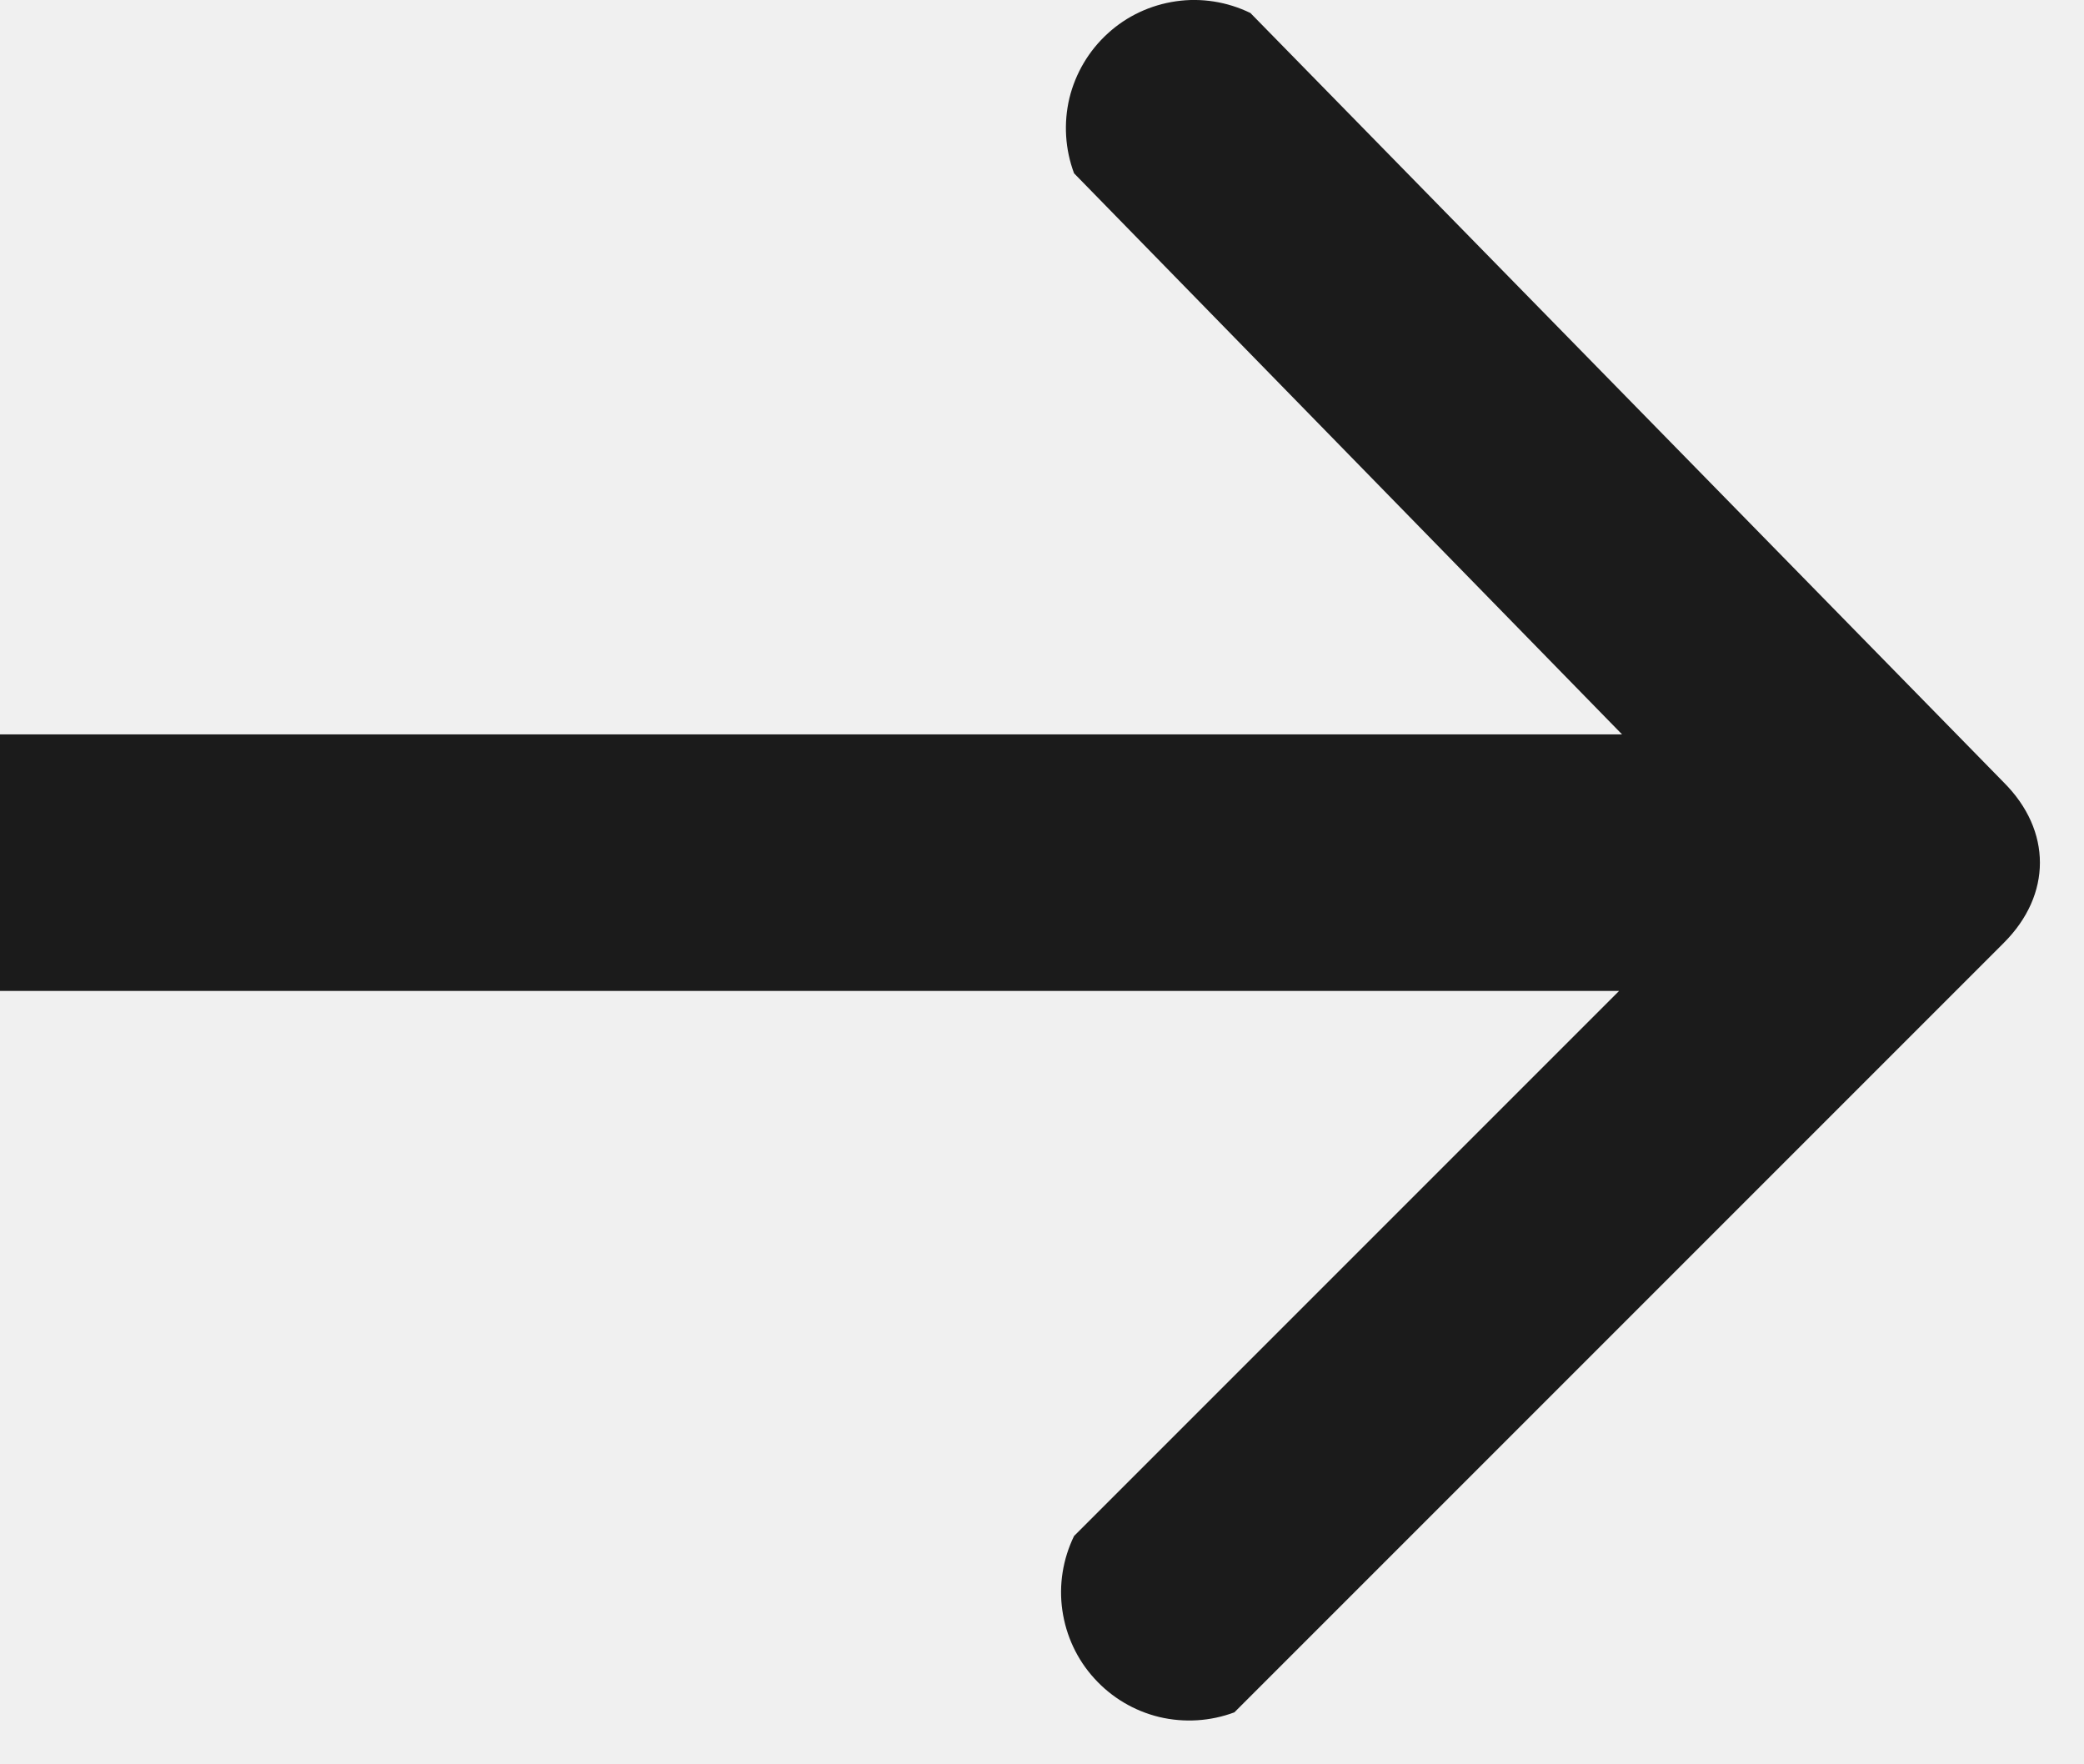
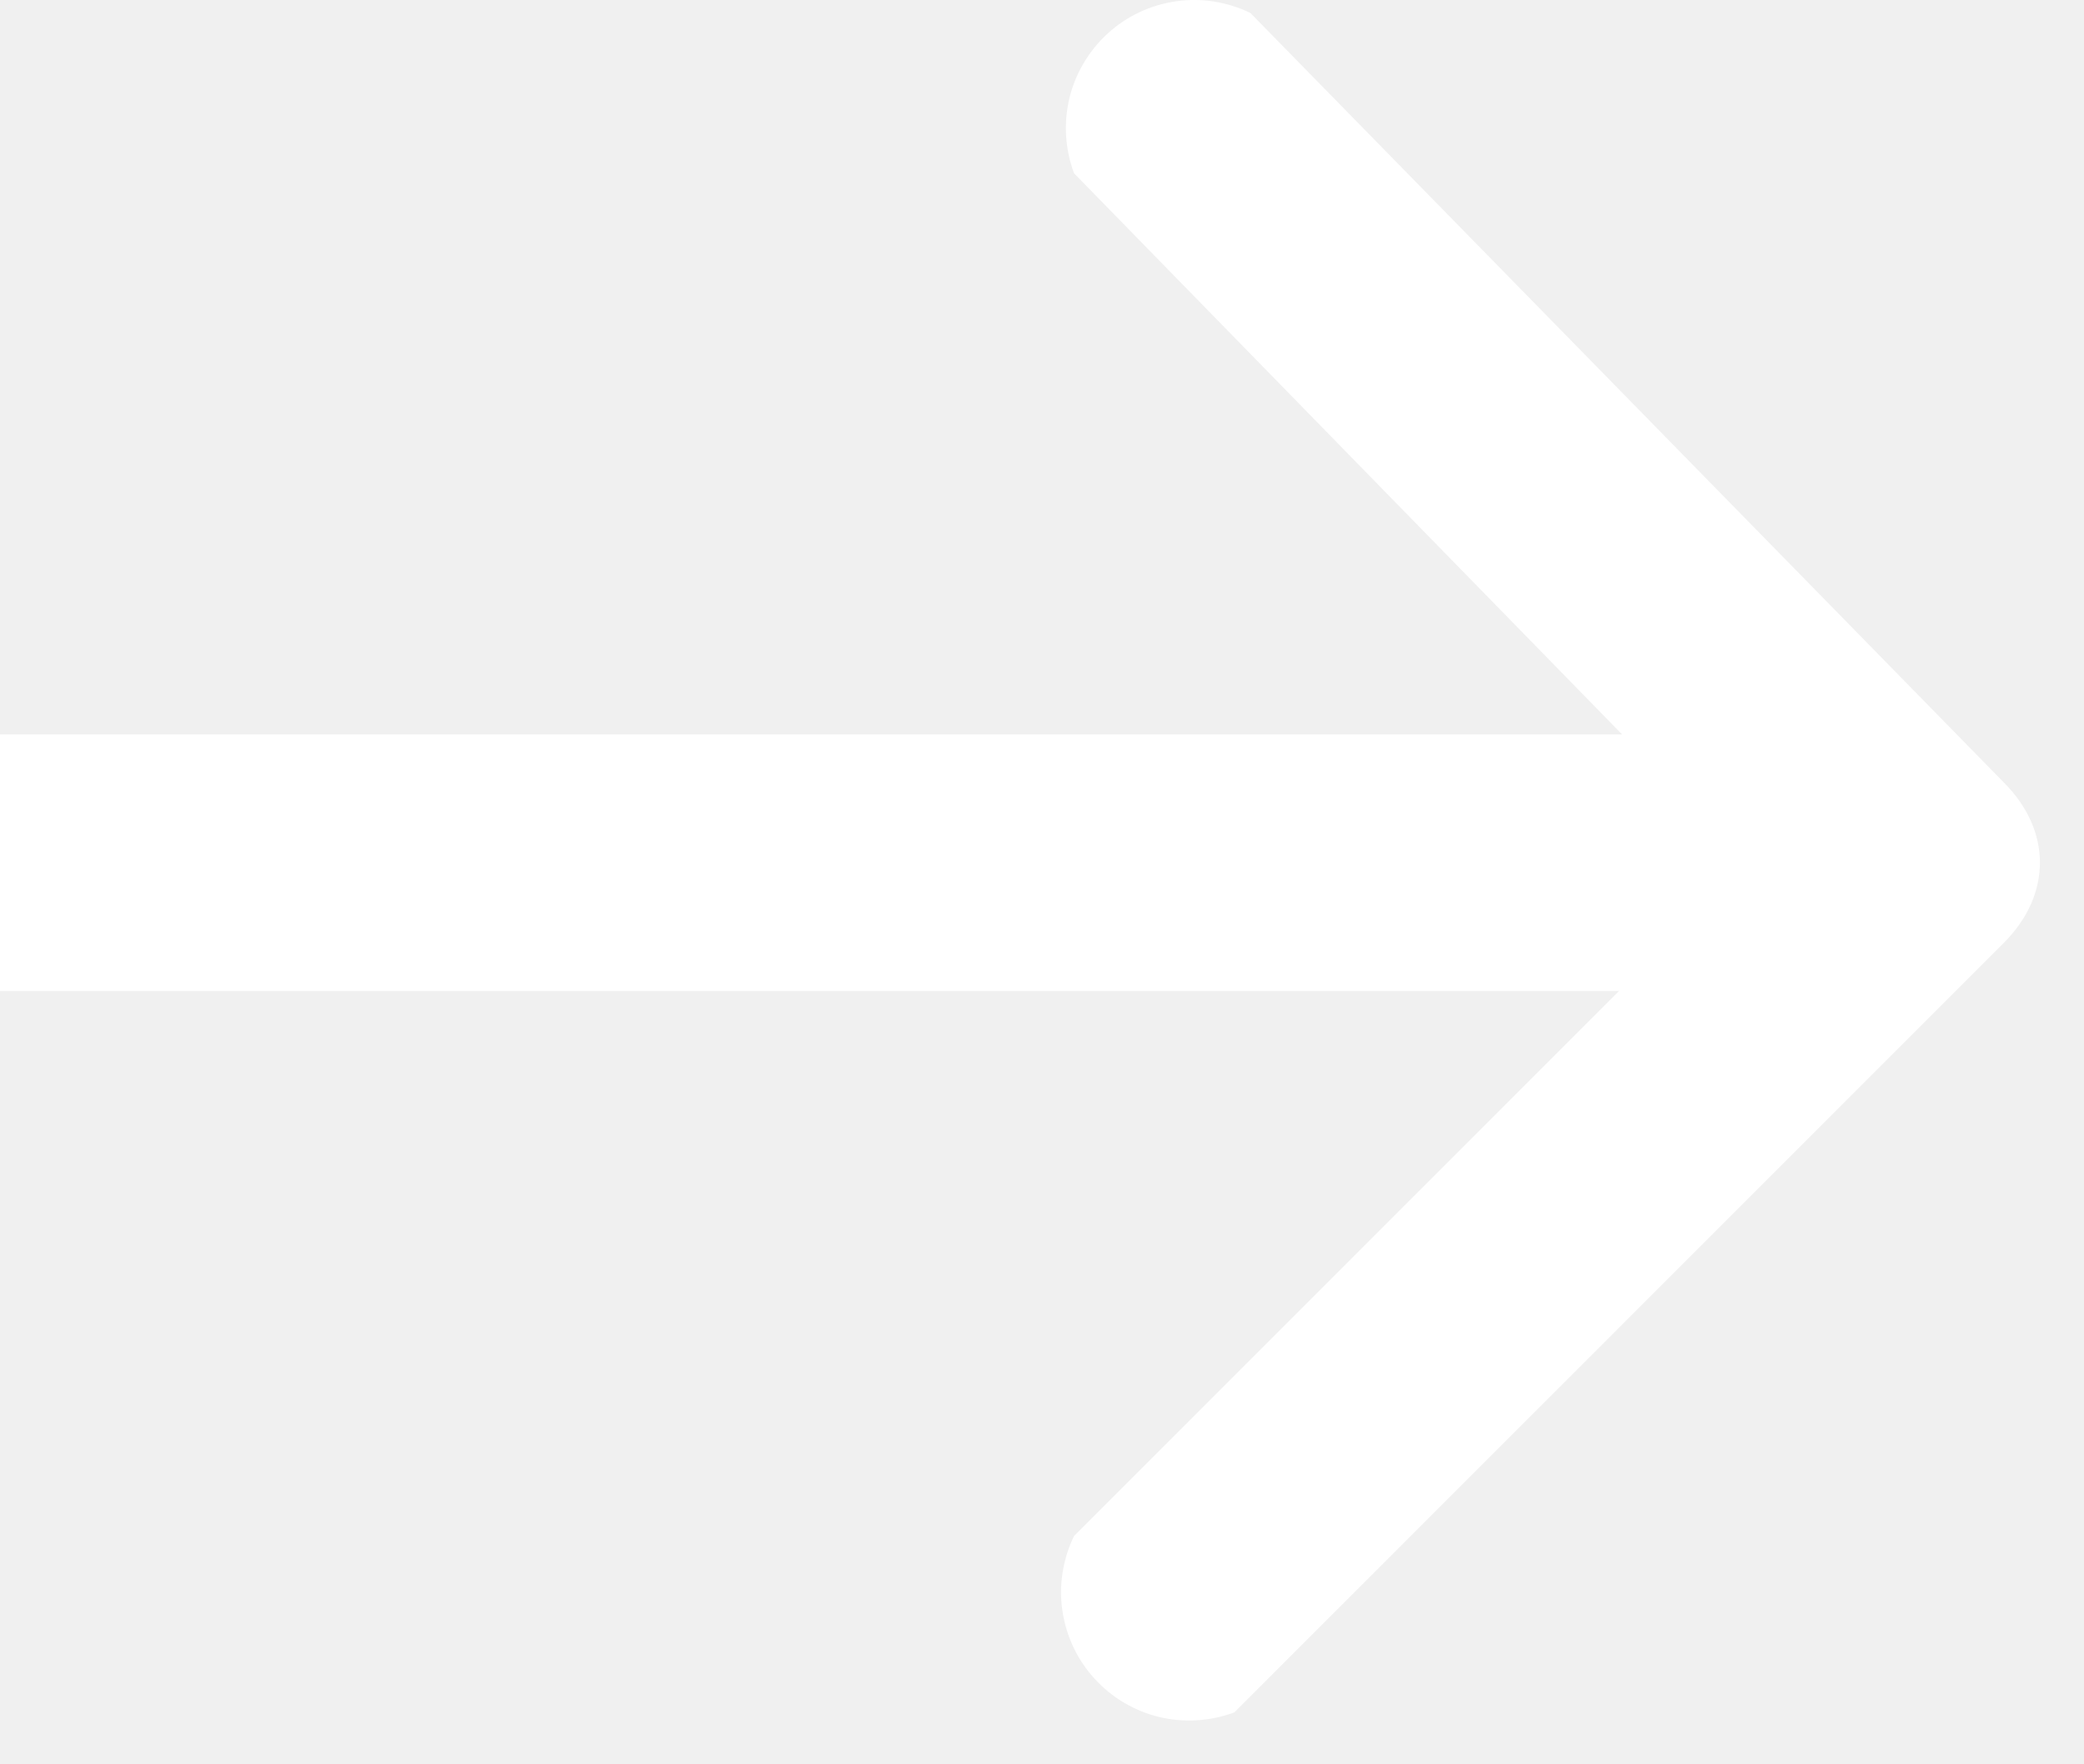
<svg xmlns="http://www.w3.org/2000/svg" width="13" height="11" viewBox="0 0 13 11" fill="none">
-   <path d="M12.5 5.881C12.8 5.581 12.8 5.181 12.5 4.881L7.8 0.081C7.656 0.011 7.494 -0.015 7.336 0.008C7.177 0.031 7.029 0.1 6.911 0.208C6.792 0.316 6.709 0.457 6.671 0.612C6.634 0.768 6.644 0.931 6.7 1.081L10.9 5.381L6.7 9.581C6.63 9.725 6.604 9.887 6.627 10.045C6.65 10.204 6.719 10.352 6.827 10.47C6.935 10.589 7.075 10.672 7.231 10.71C7.387 10.747 7.55 10.737 7.7 10.681L12.5 5.881ZM0 6.181H12V4.581H0V6.181Z" fill="#1B1B1B" />
+   <path d="M12.5 5.881C12.8 5.581 12.8 5.181 12.5 4.881L7.8 0.081C7.656 0.011 7.494 -0.015 7.336 0.008C7.177 0.031 7.029 0.1 6.911 0.208C6.792 0.316 6.709 0.457 6.671 0.612C6.634 0.768 6.644 0.931 6.7 1.081L10.9 5.381L6.7 9.581C6.63 9.725 6.604 9.887 6.627 10.045C6.65 10.204 6.719 10.352 6.827 10.47C6.935 10.589 7.075 10.672 7.231 10.71C7.387 10.747 7.55 10.737 7.7 10.681L12.5 5.881ZM0 6.181H12V4.581H0V6.181Z" fill="#ffffff" />
</svg>
